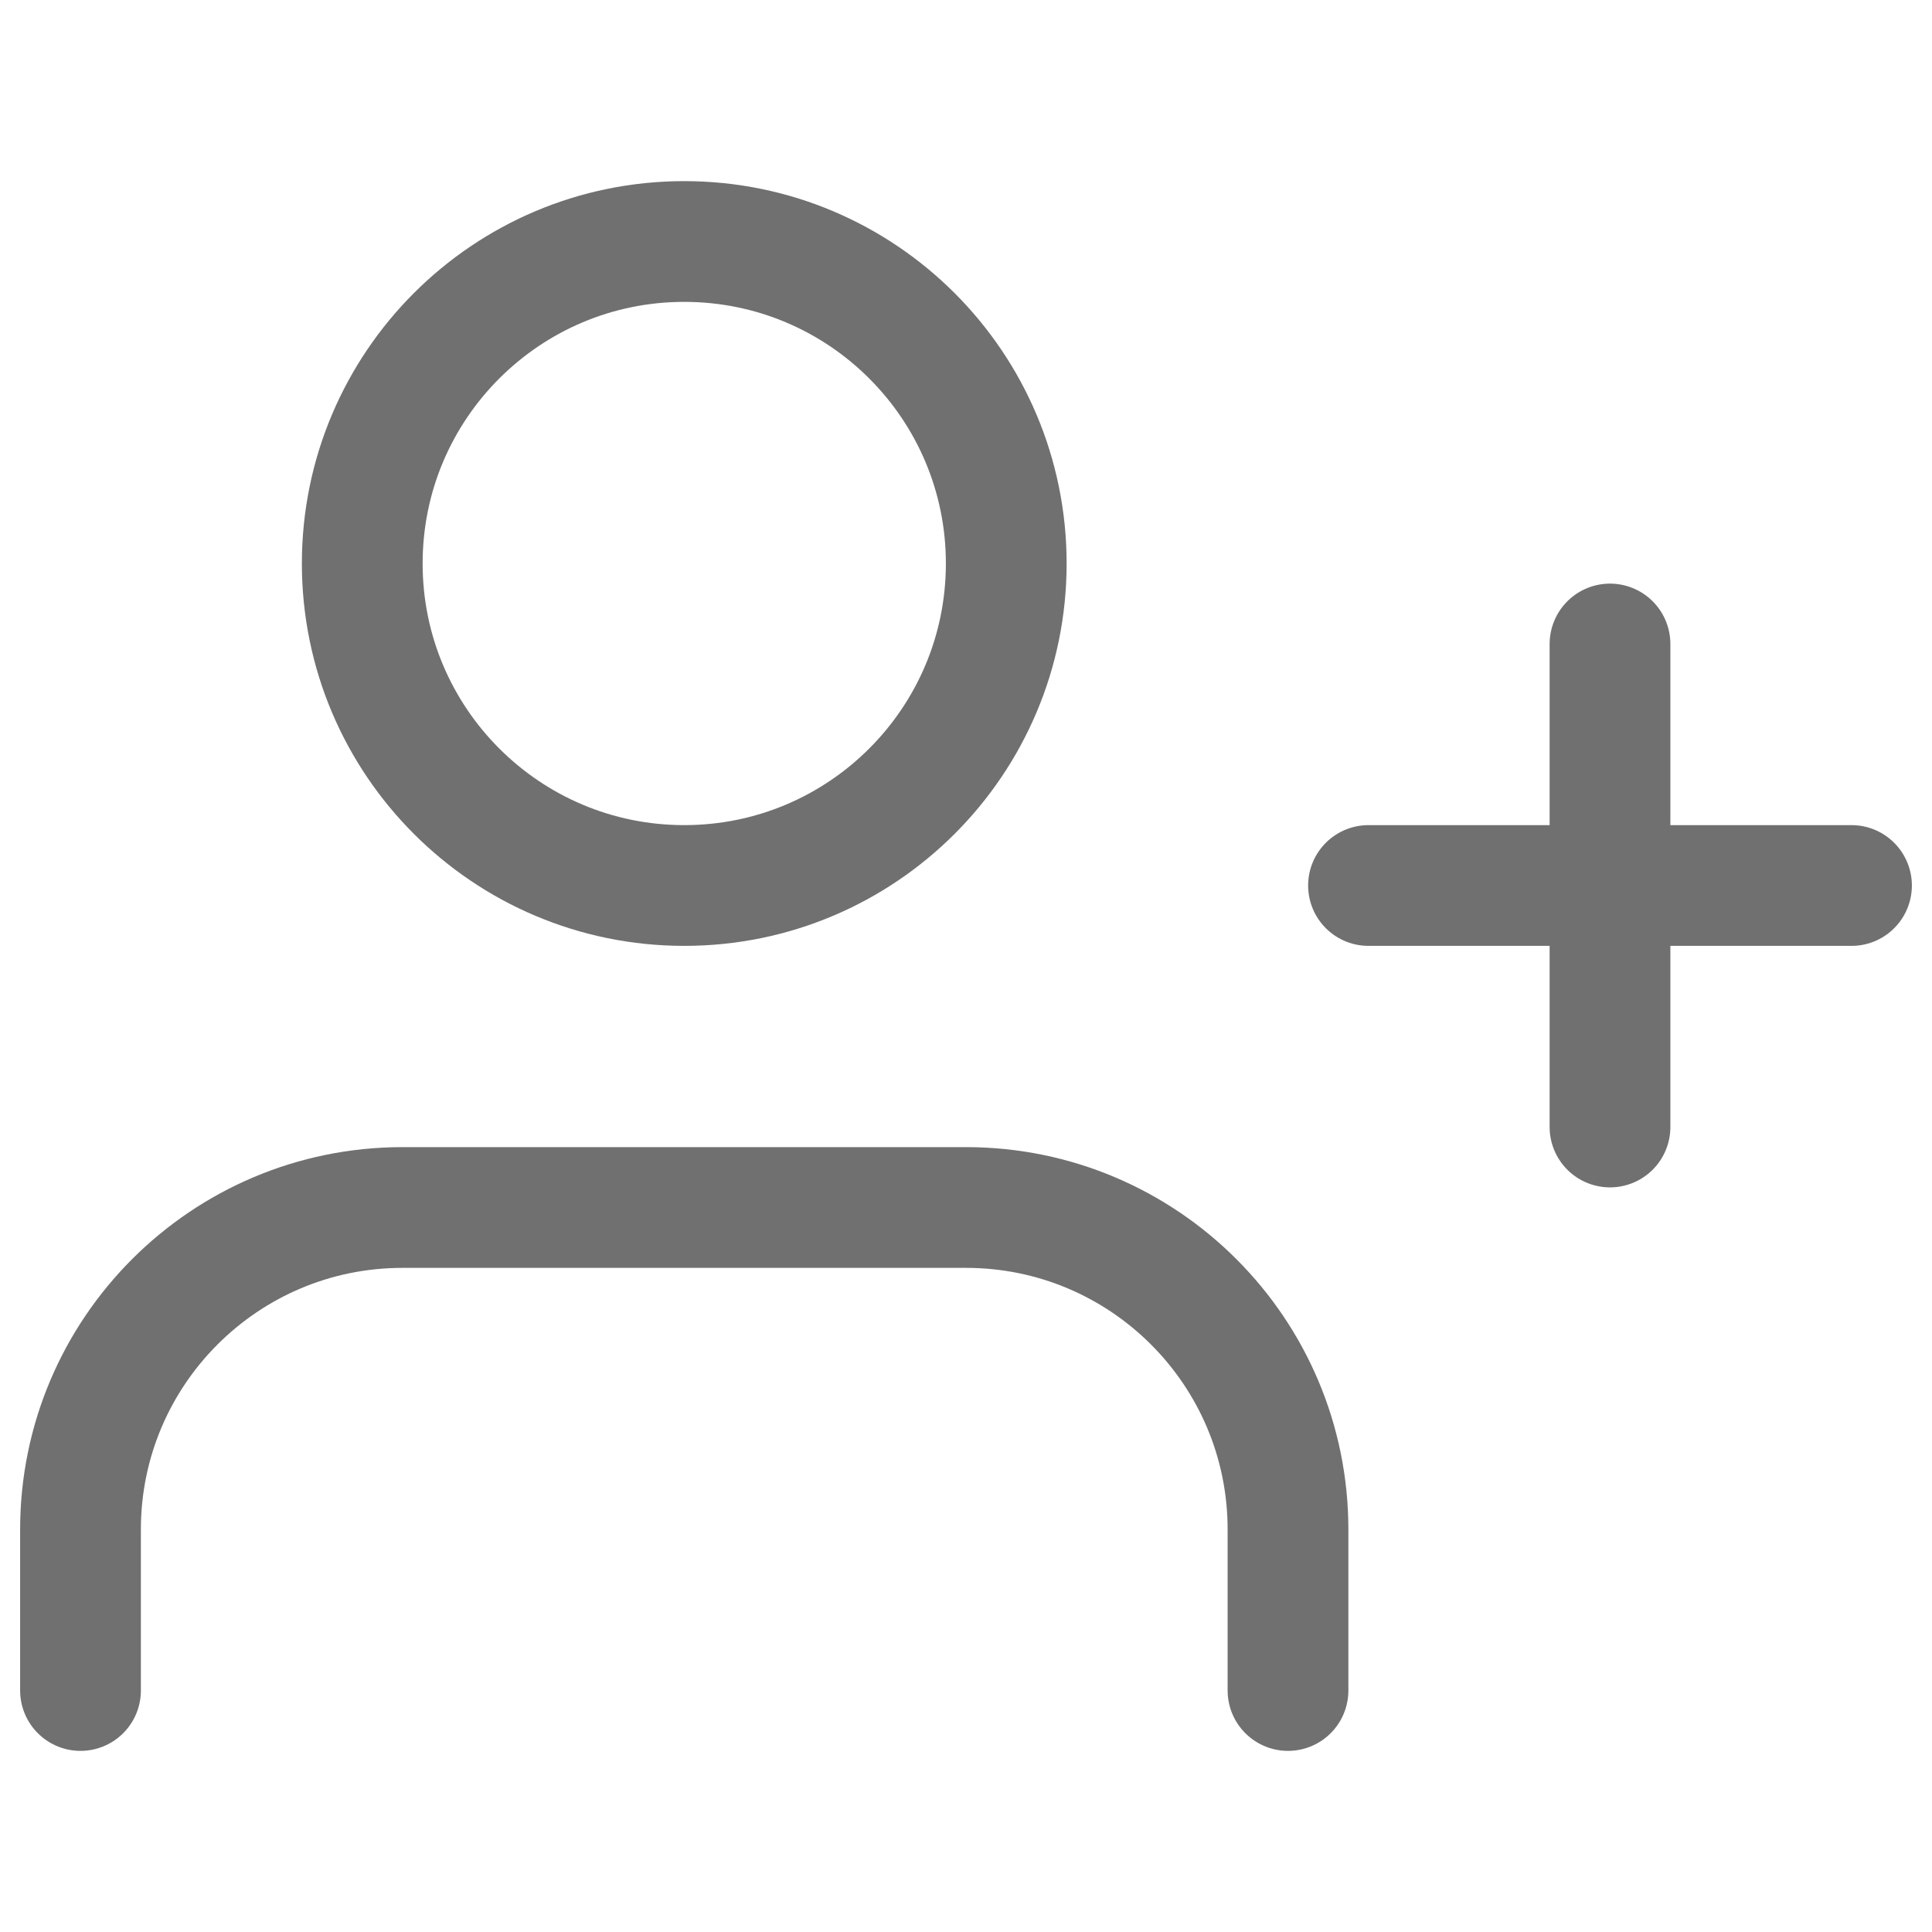
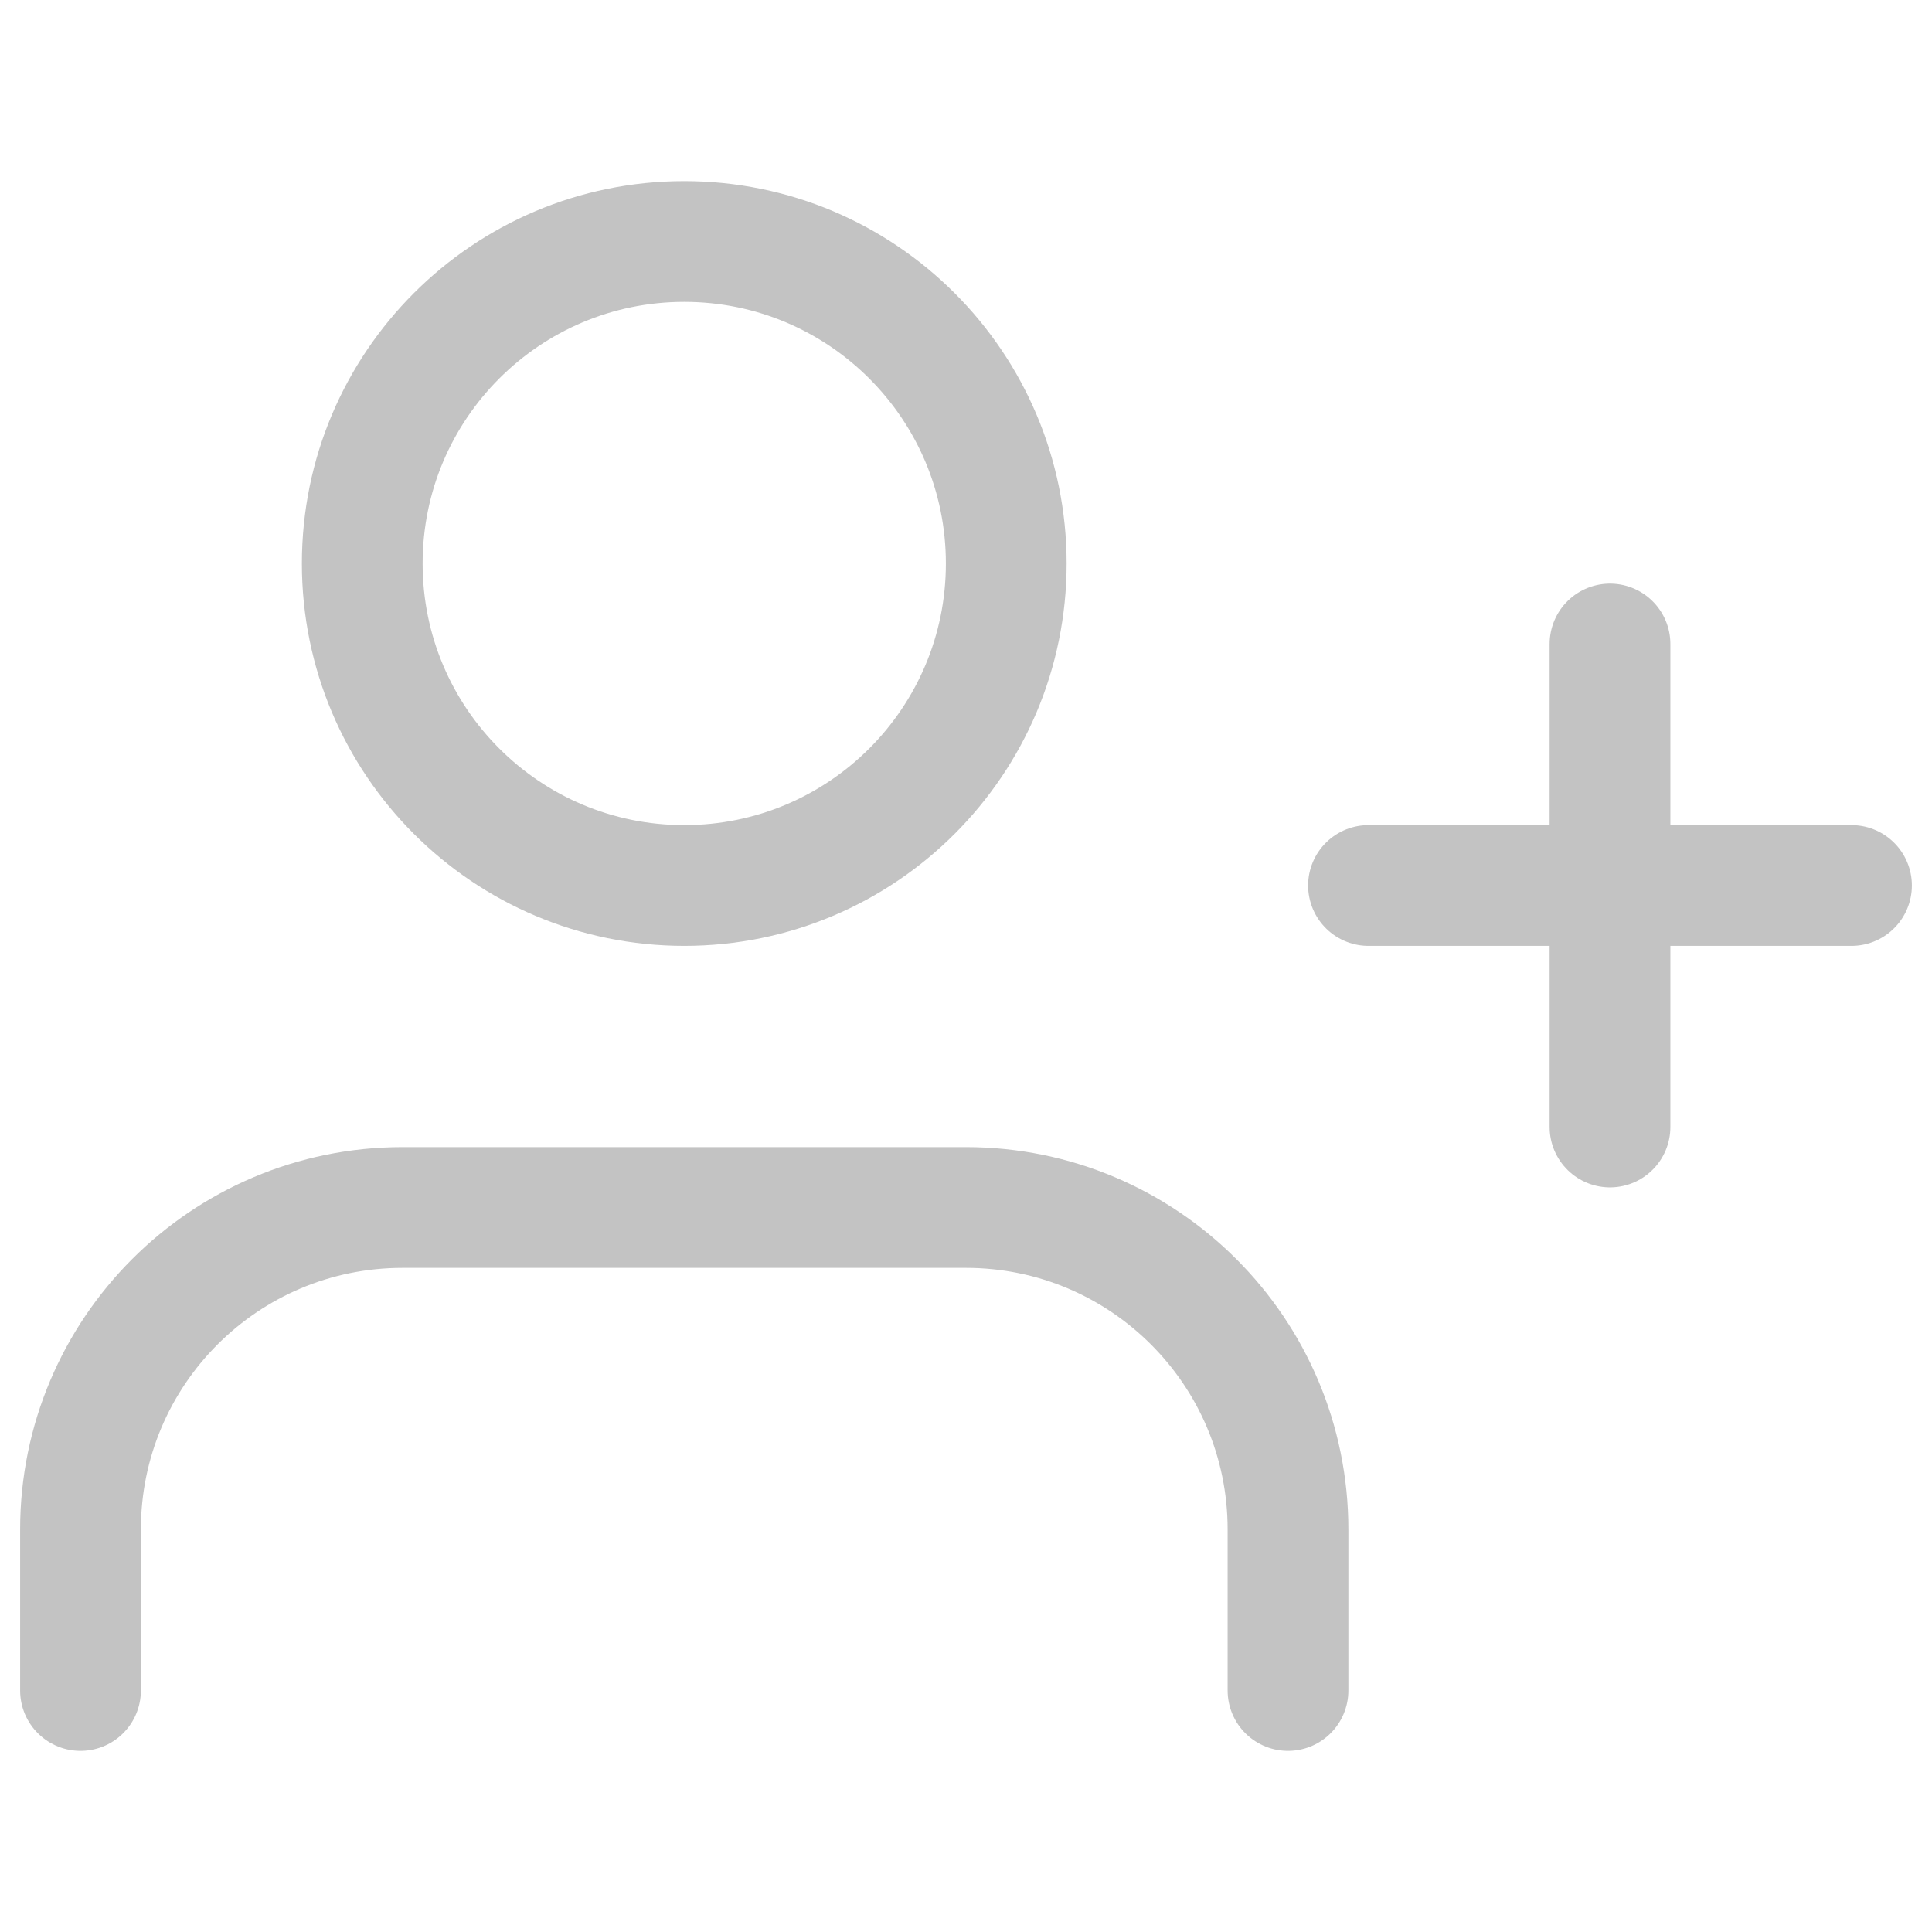
- <svg xmlns="http://www.w3.org/2000/svg" color="#707070" width="24" height="24" viewBox="0 0 24 24" fill="none" stroke="currentColor" stroke-width="1.5" stroke-linecap="round" stroke-linejoin="round" class="feather feather-user-plus">
+ <svg xmlns="http://www.w3.org/2000/svg" width="24" height="24" viewBox="0 0 24 24" fill="none" stroke="#c3c3c3" stroke-width="1.5" stroke-linecap="round" stroke-linejoin="round" class="feather feather-user-plus">
  <path d="M16 21v-2a4 4 0 0 0-4-4H5a4 4 0 0 0-4 4v2" />
  <circle cx="8.5" cy="7" r="4" />
  <line x1="20" y1="8" x2="20" y2="14" />
  <line x1="23" y1="11" x2="17" y2="11" />
</svg>
